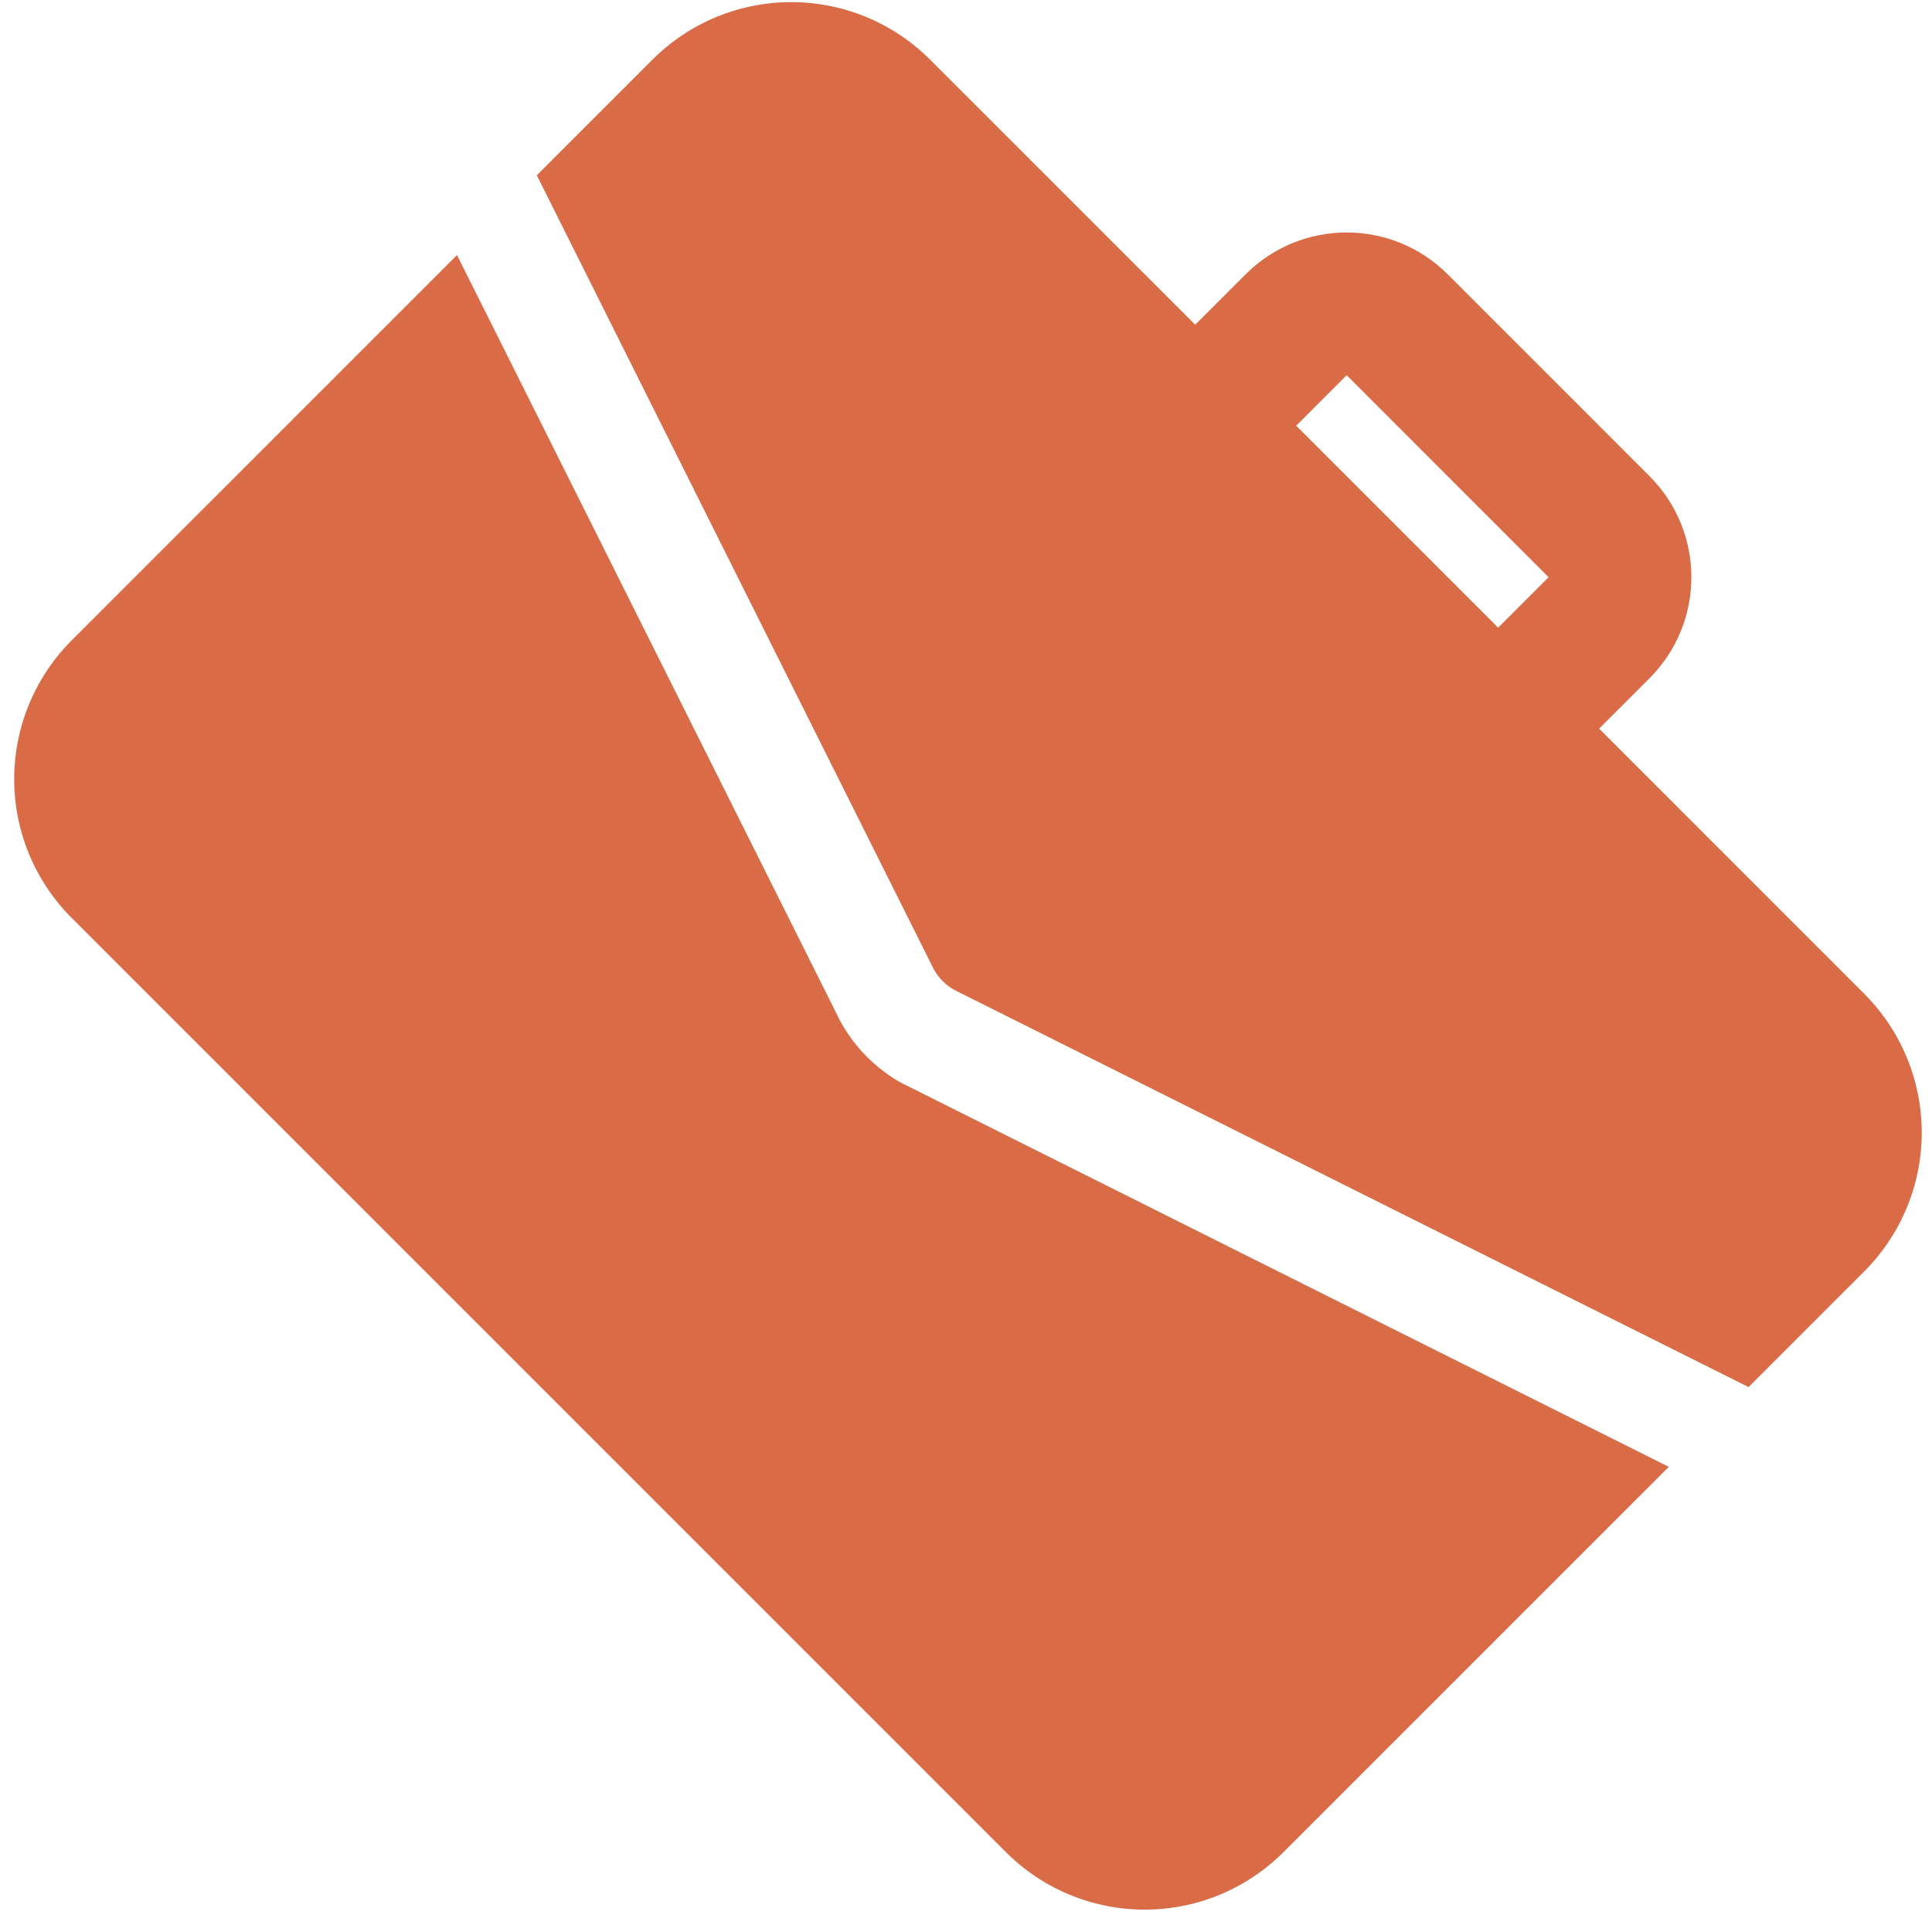
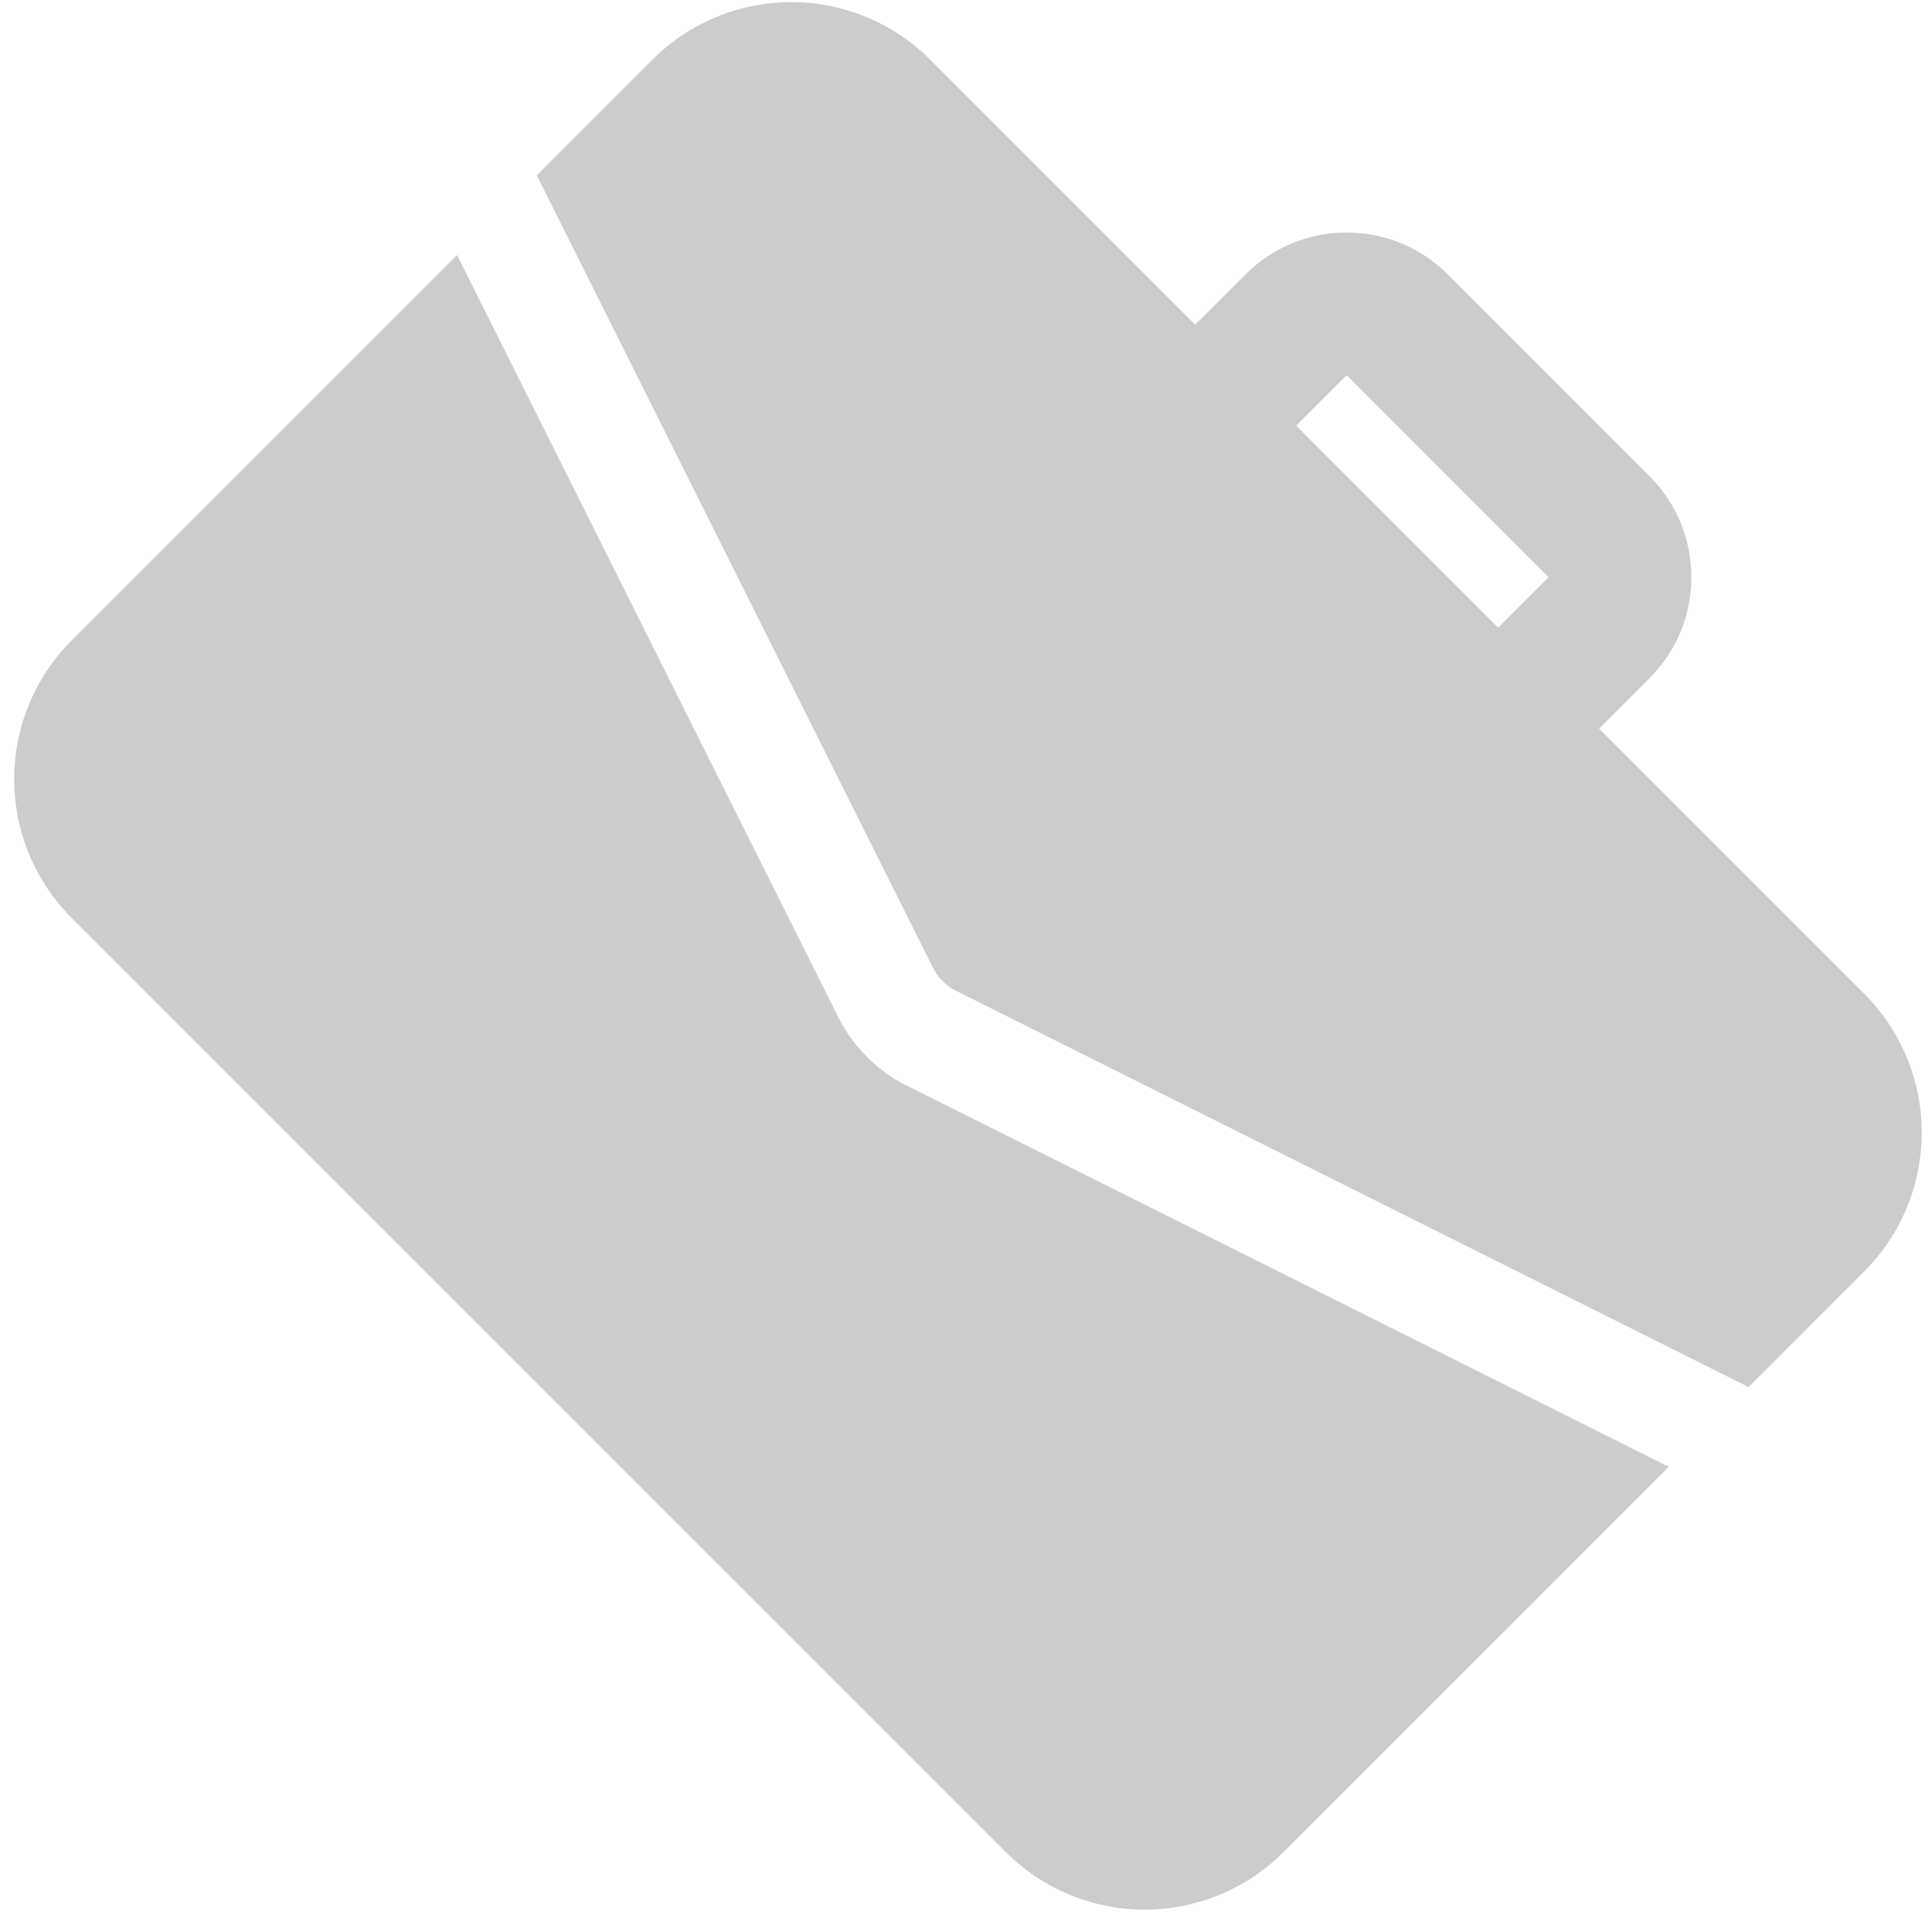
<svg xmlns="http://www.w3.org/2000/svg" width="79" height="79">
-   <path d="m18.687 10.43 15.464 30.906c.31.682.743 1.322 1.3 1.88.558.557 1.198.99 1.714 1.217L68.237 59.98 52.484 75.732a8.025 8.025 0 0 1-11.355 0L2.934 37.538a8.025 8.025 0 0 1 0-11.356L18.687 10.43Zm19.345-7.99 10.839 10.838 2.065-2.064a5.845 5.845 0 0 1 8.258 0l8.258 8.259a5.845 5.845 0 0 1 0 8.258l-2.064 2.064 10.839 10.84a8.025 8.025 0 0 1 0 11.355l-4.728 4.728L39.126 40.53a1.963 1.963 0 0 1-.578-.413 1.963 1.963 0 0 1-.413-.578L21.95 7.168l4.728-4.728a8.025 8.025 0 0 1 11.355 0Zm17.033 12.903-2.064 2.065 8.258 8.258 2.064-2.064-8.258-8.259Z" fill="#D96C47" fill-rule="nonzero" />
+   <path d="m18.687 10.43 15.464 30.906c.31.682.743 1.322 1.3 1.88.558.557 1.198.99 1.714 1.217L68.237 59.98 52.484 75.732a8.025 8.025 0 0 1-11.355 0L2.934 37.538a8.025 8.025 0 0 1 0-11.356L18.687 10.43Zm19.345-7.99 10.839 10.838 2.065-2.064a5.845 5.845 0 0 1 8.258 0l8.258 8.259a5.845 5.845 0 0 1 0 8.258l-2.064 2.064 10.839 10.84a8.025 8.025 0 0 1 0 11.355l-4.728 4.728L39.126 40.53a1.963 1.963 0 0 1-.578-.413 1.963 1.963 0 0 1-.413-.578L21.95 7.168l4.728-4.728a8.025 8.025 0 0 1 11.355 0Zm17.033 12.903-2.064 2.065 8.258 8.258 2.064-2.064-8.258-8.259Z" fill="rgba(0, 0, 0, 0.2)" fill-rule="nonzero" />
</svg>
